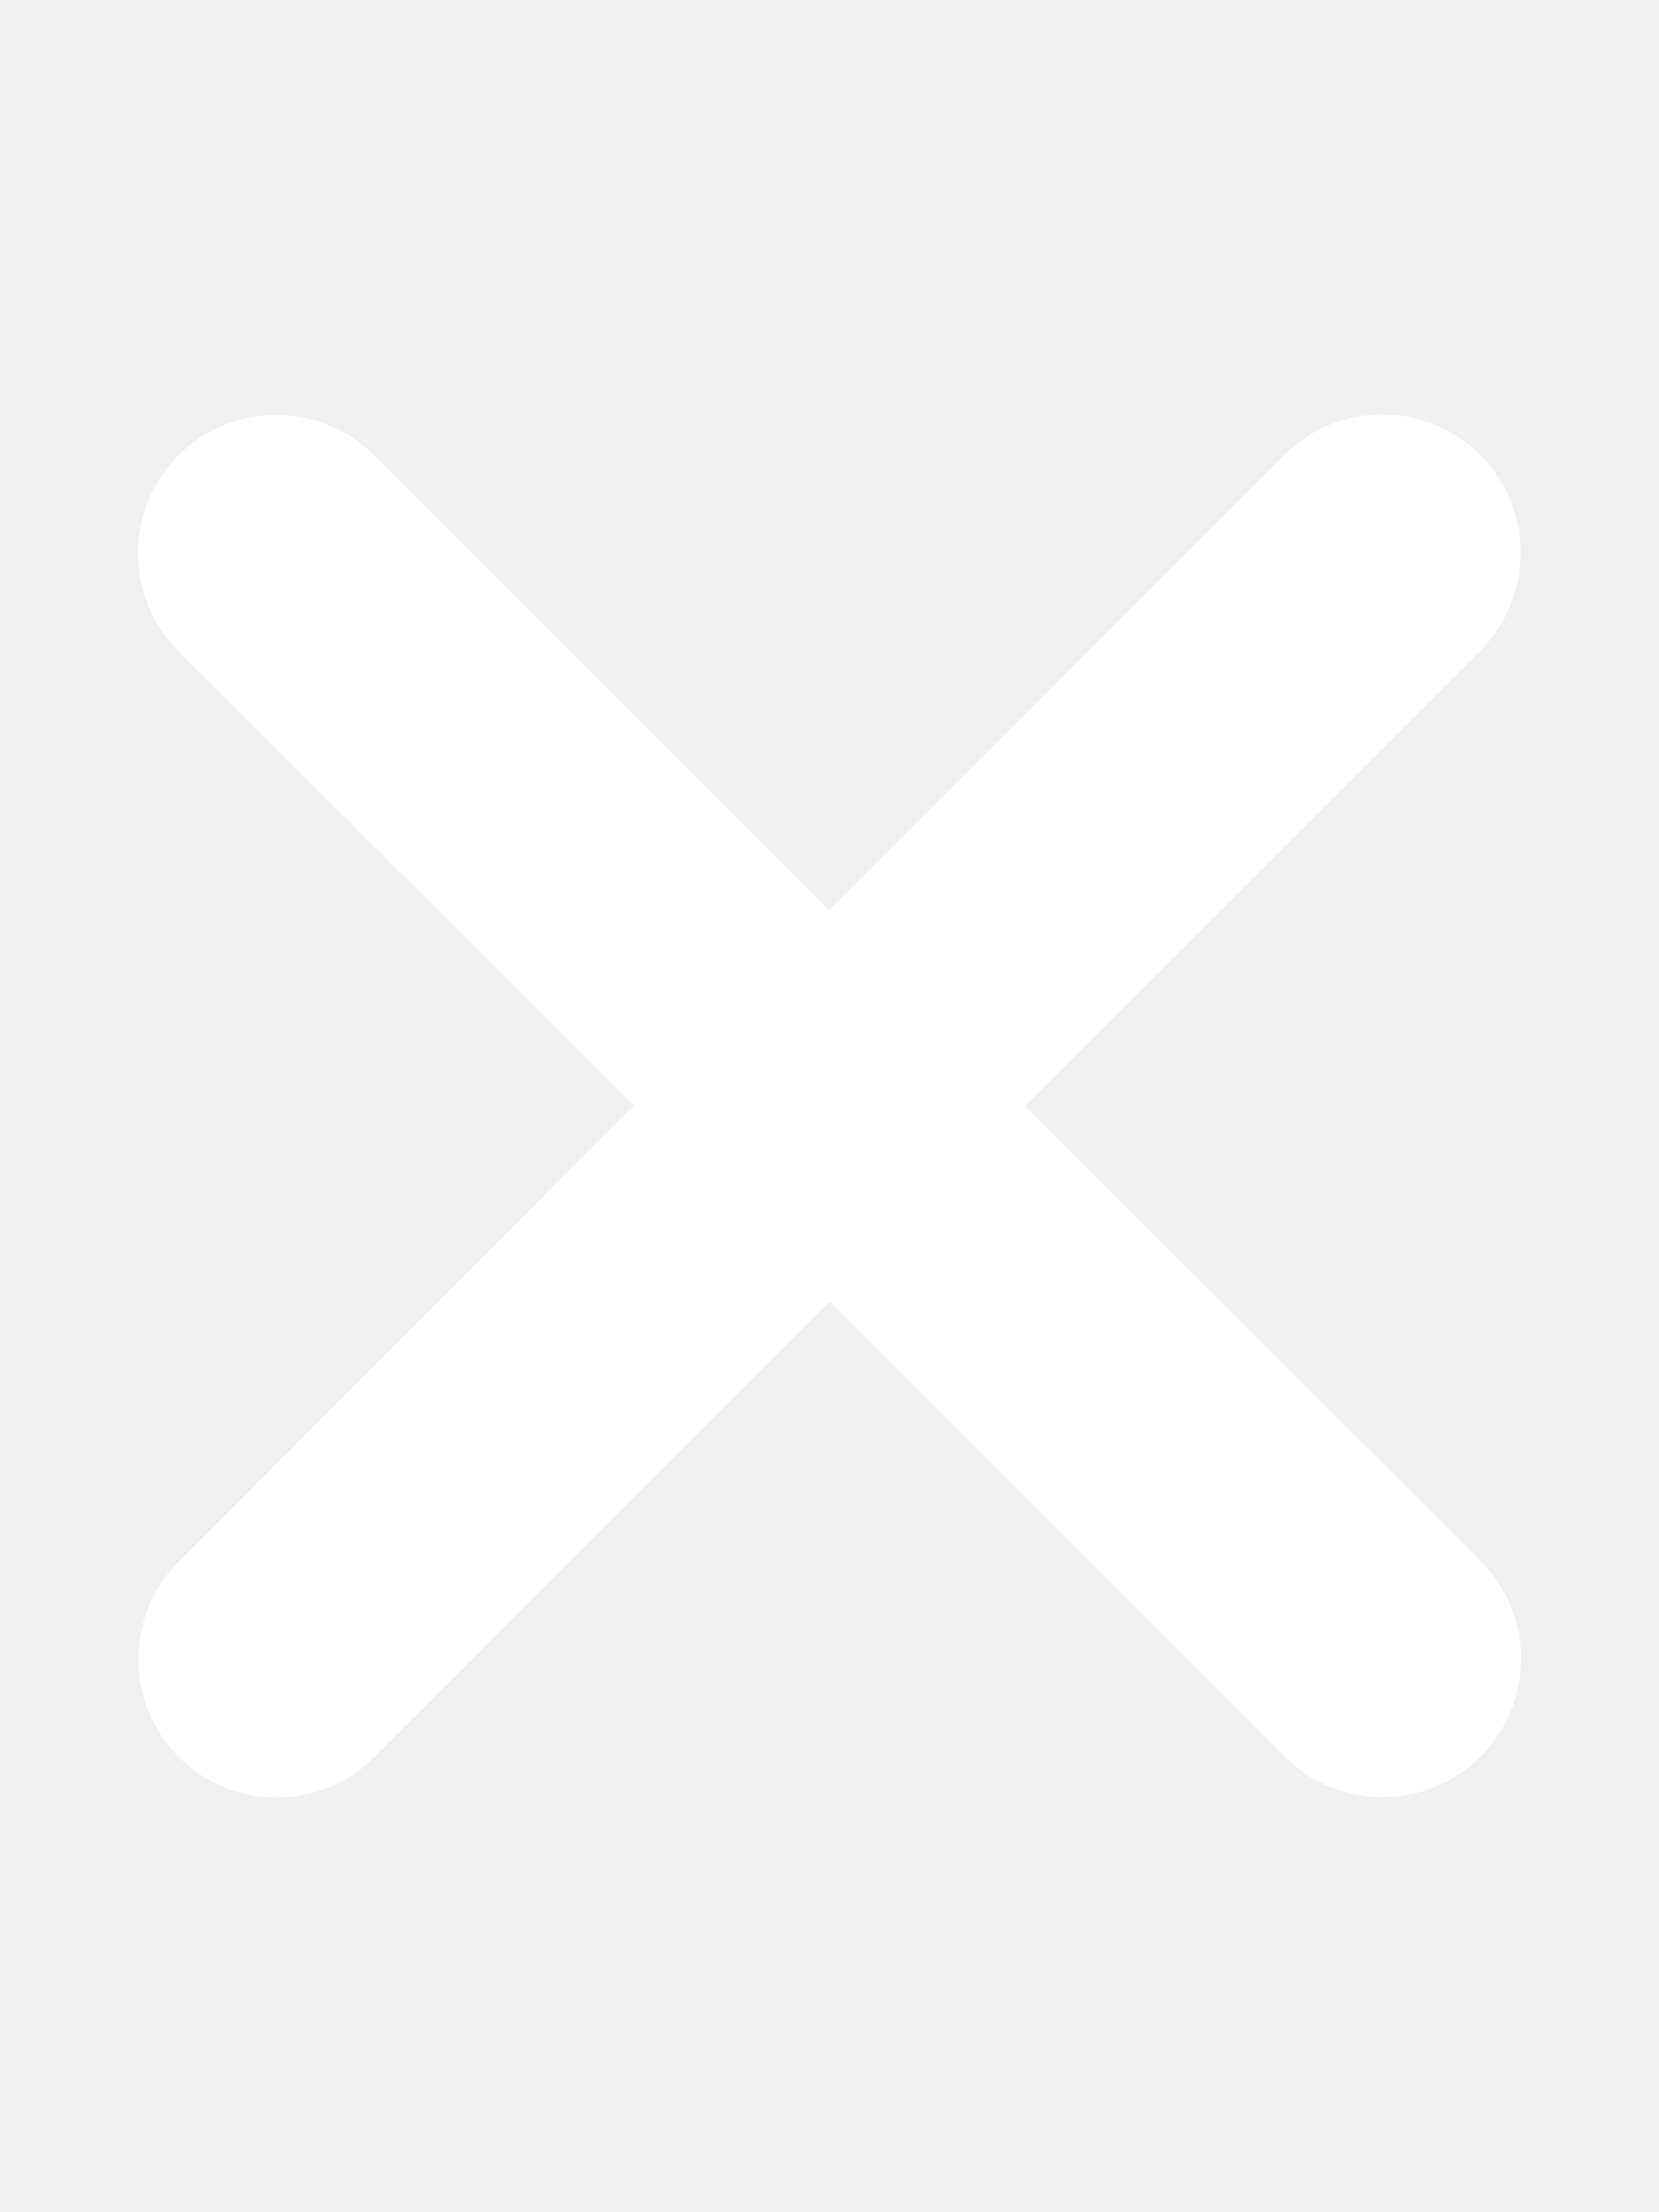
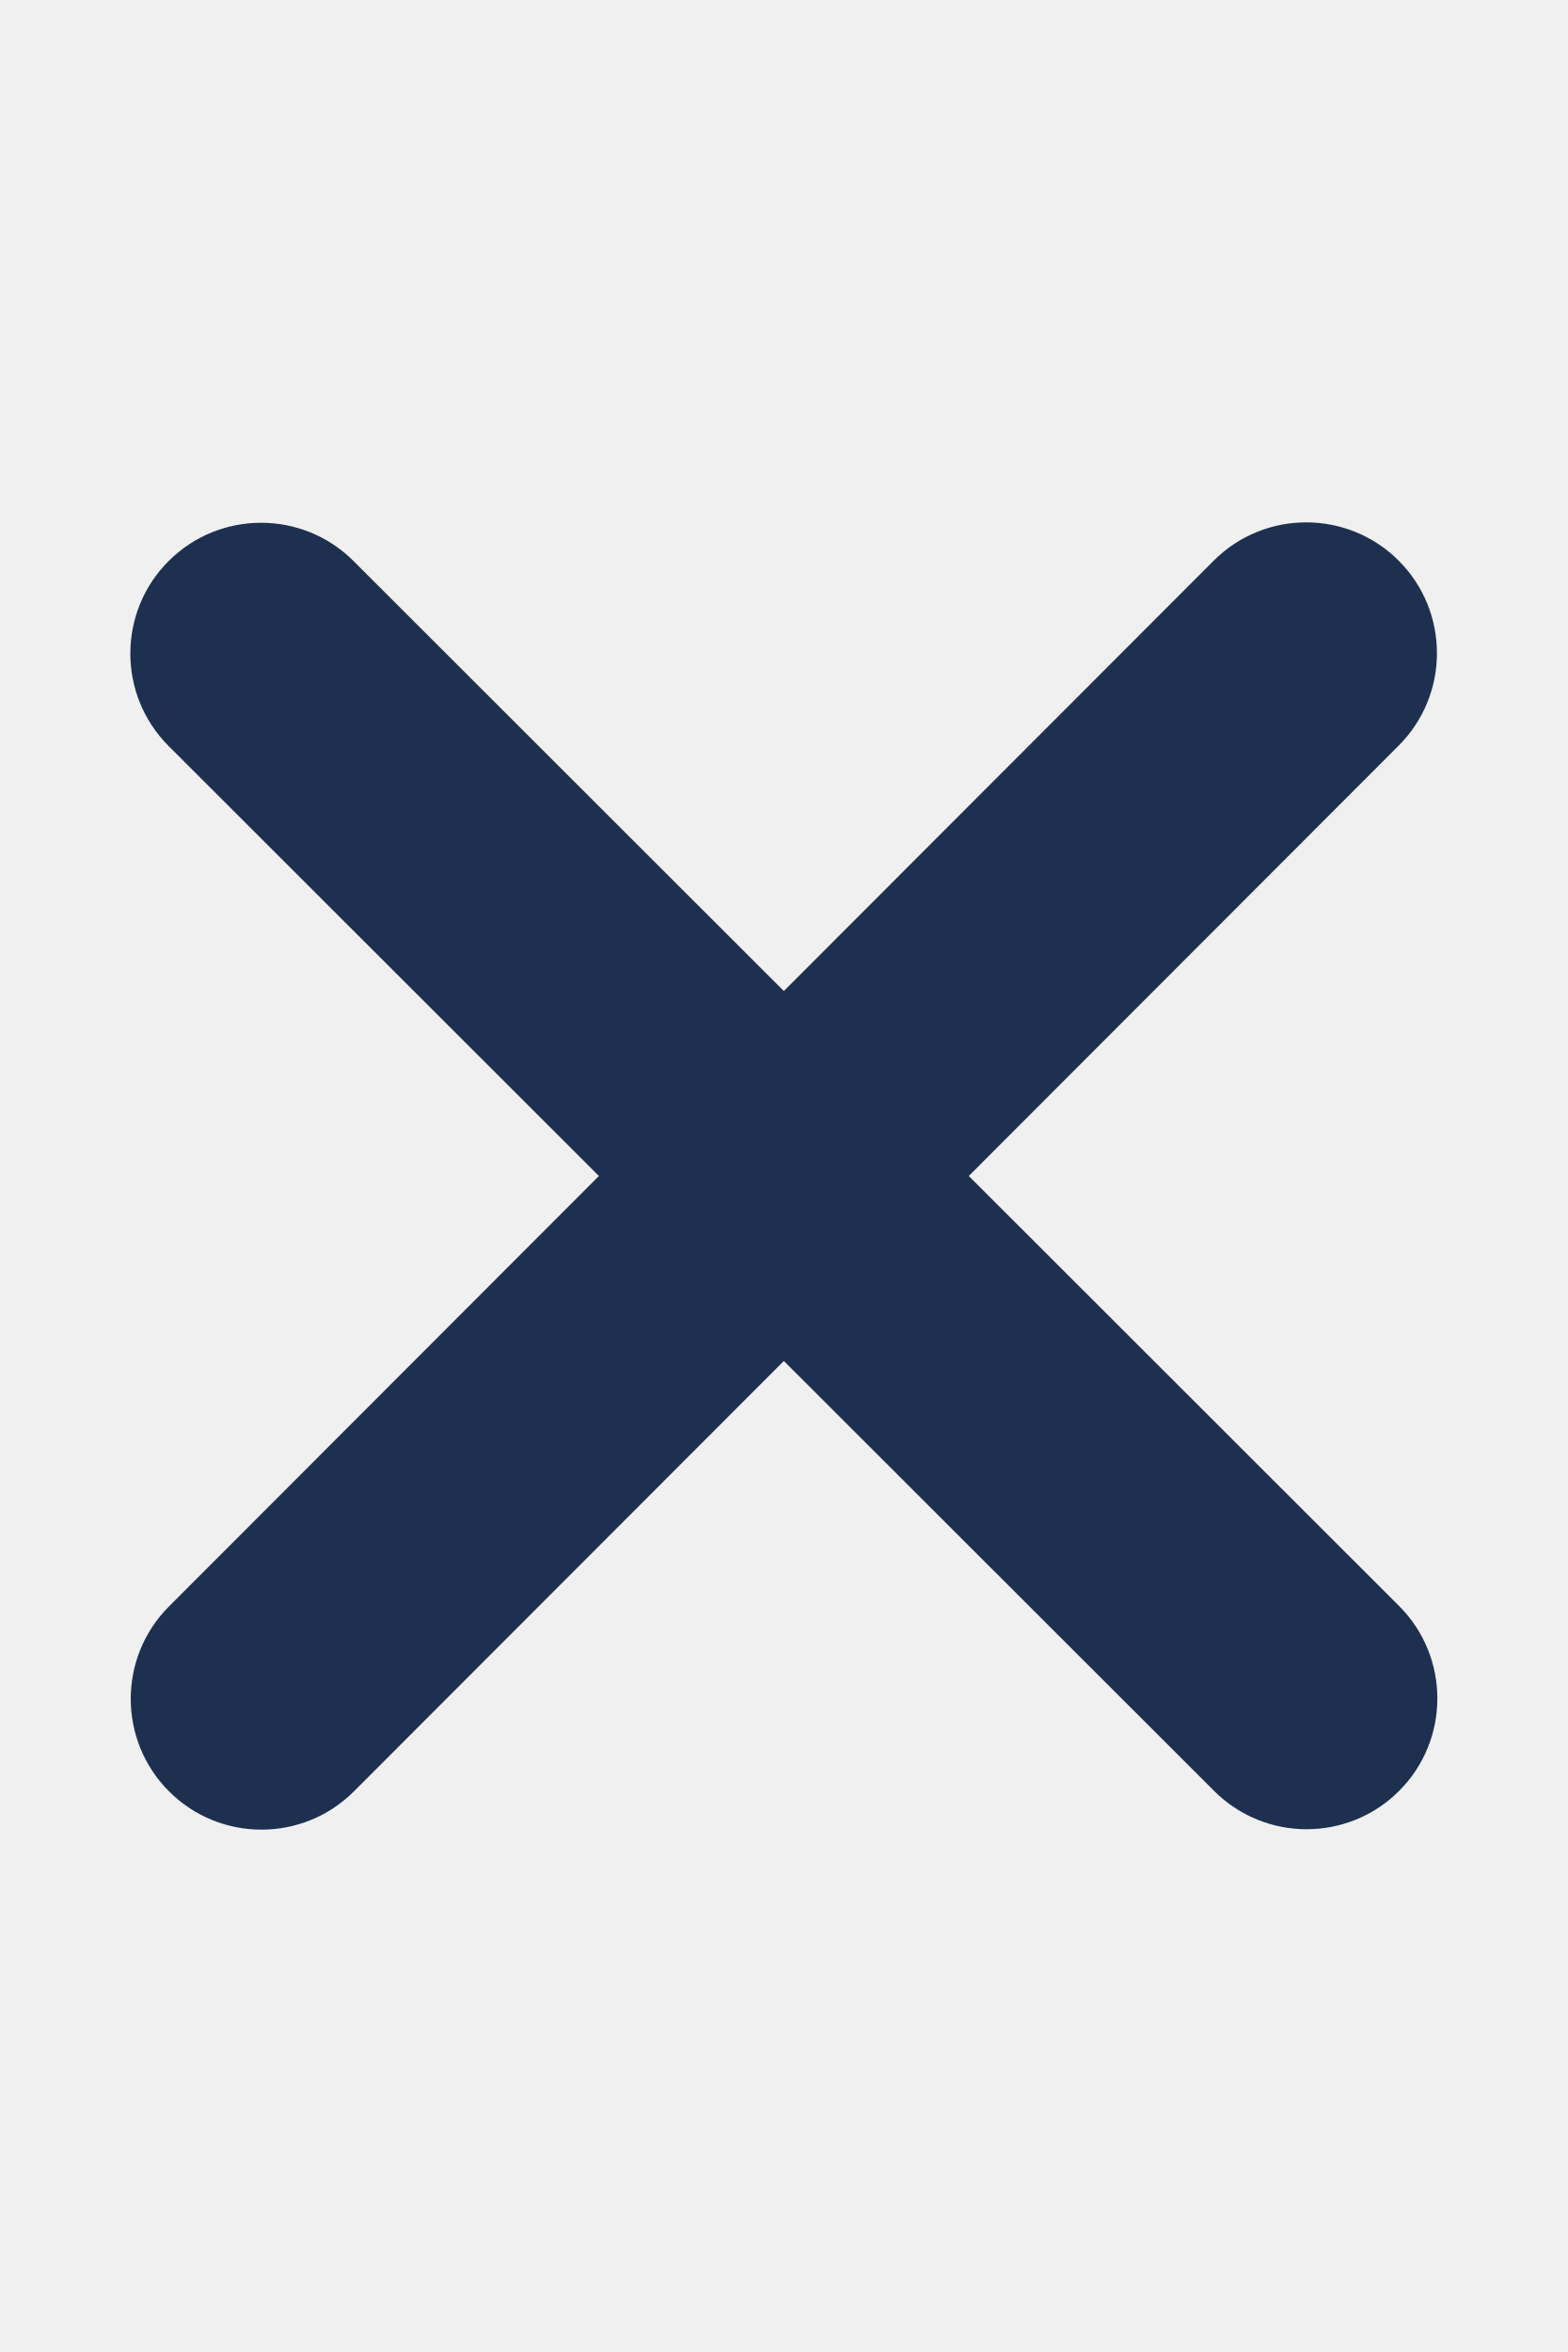
- <svg xmlns="http://www.w3.org/2000/svg" height="16" width="12" viewBox="0 0 384 512">
-   <path opacity="1" fill="white" d="M342.6 150.6c12.5-12.5 12.5-32.8 0-45.3s-32.8-12.5-45.3 0L192 210.7 86.6 105.4c-12.5-12.5-32.8-12.5-45.3 0s-12.5 32.8 0 45.3L146.7 256 41.4 361.4c-12.5 12.5-12.5 32.8 0 45.3s32.8 12.5 45.3 0L192 301.3 297.4 406.6c12.5 12.5 32.8 12.5 45.3 0s12.5-32.8 0-45.3L237.3 256 342.6 150.6z" />
+ <svg xmlns="http://www.w3.org/2000/svg" height="12" width="8" viewBox="0 0 384 512">
+   <path opacity="1" fill="#1E3050" d="M342.6 150.6c12.5-12.5 12.5-32.8 0-45.3s-32.8-12.5-45.3 0L192 210.7 86.6 105.4c-12.5-12.5-32.8-12.5-45.3 0s-12.5 32.8 0 45.3L146.7 256 41.4 361.4c-12.5 12.5-12.5 32.8 0 45.3s32.8 12.5 45.3 0L192 301.3 297.4 406.6c12.5 12.5 32.8 12.5 45.3 0s12.5-32.8 0-45.3L237.3 256 342.6 150.6z" />
</svg>
